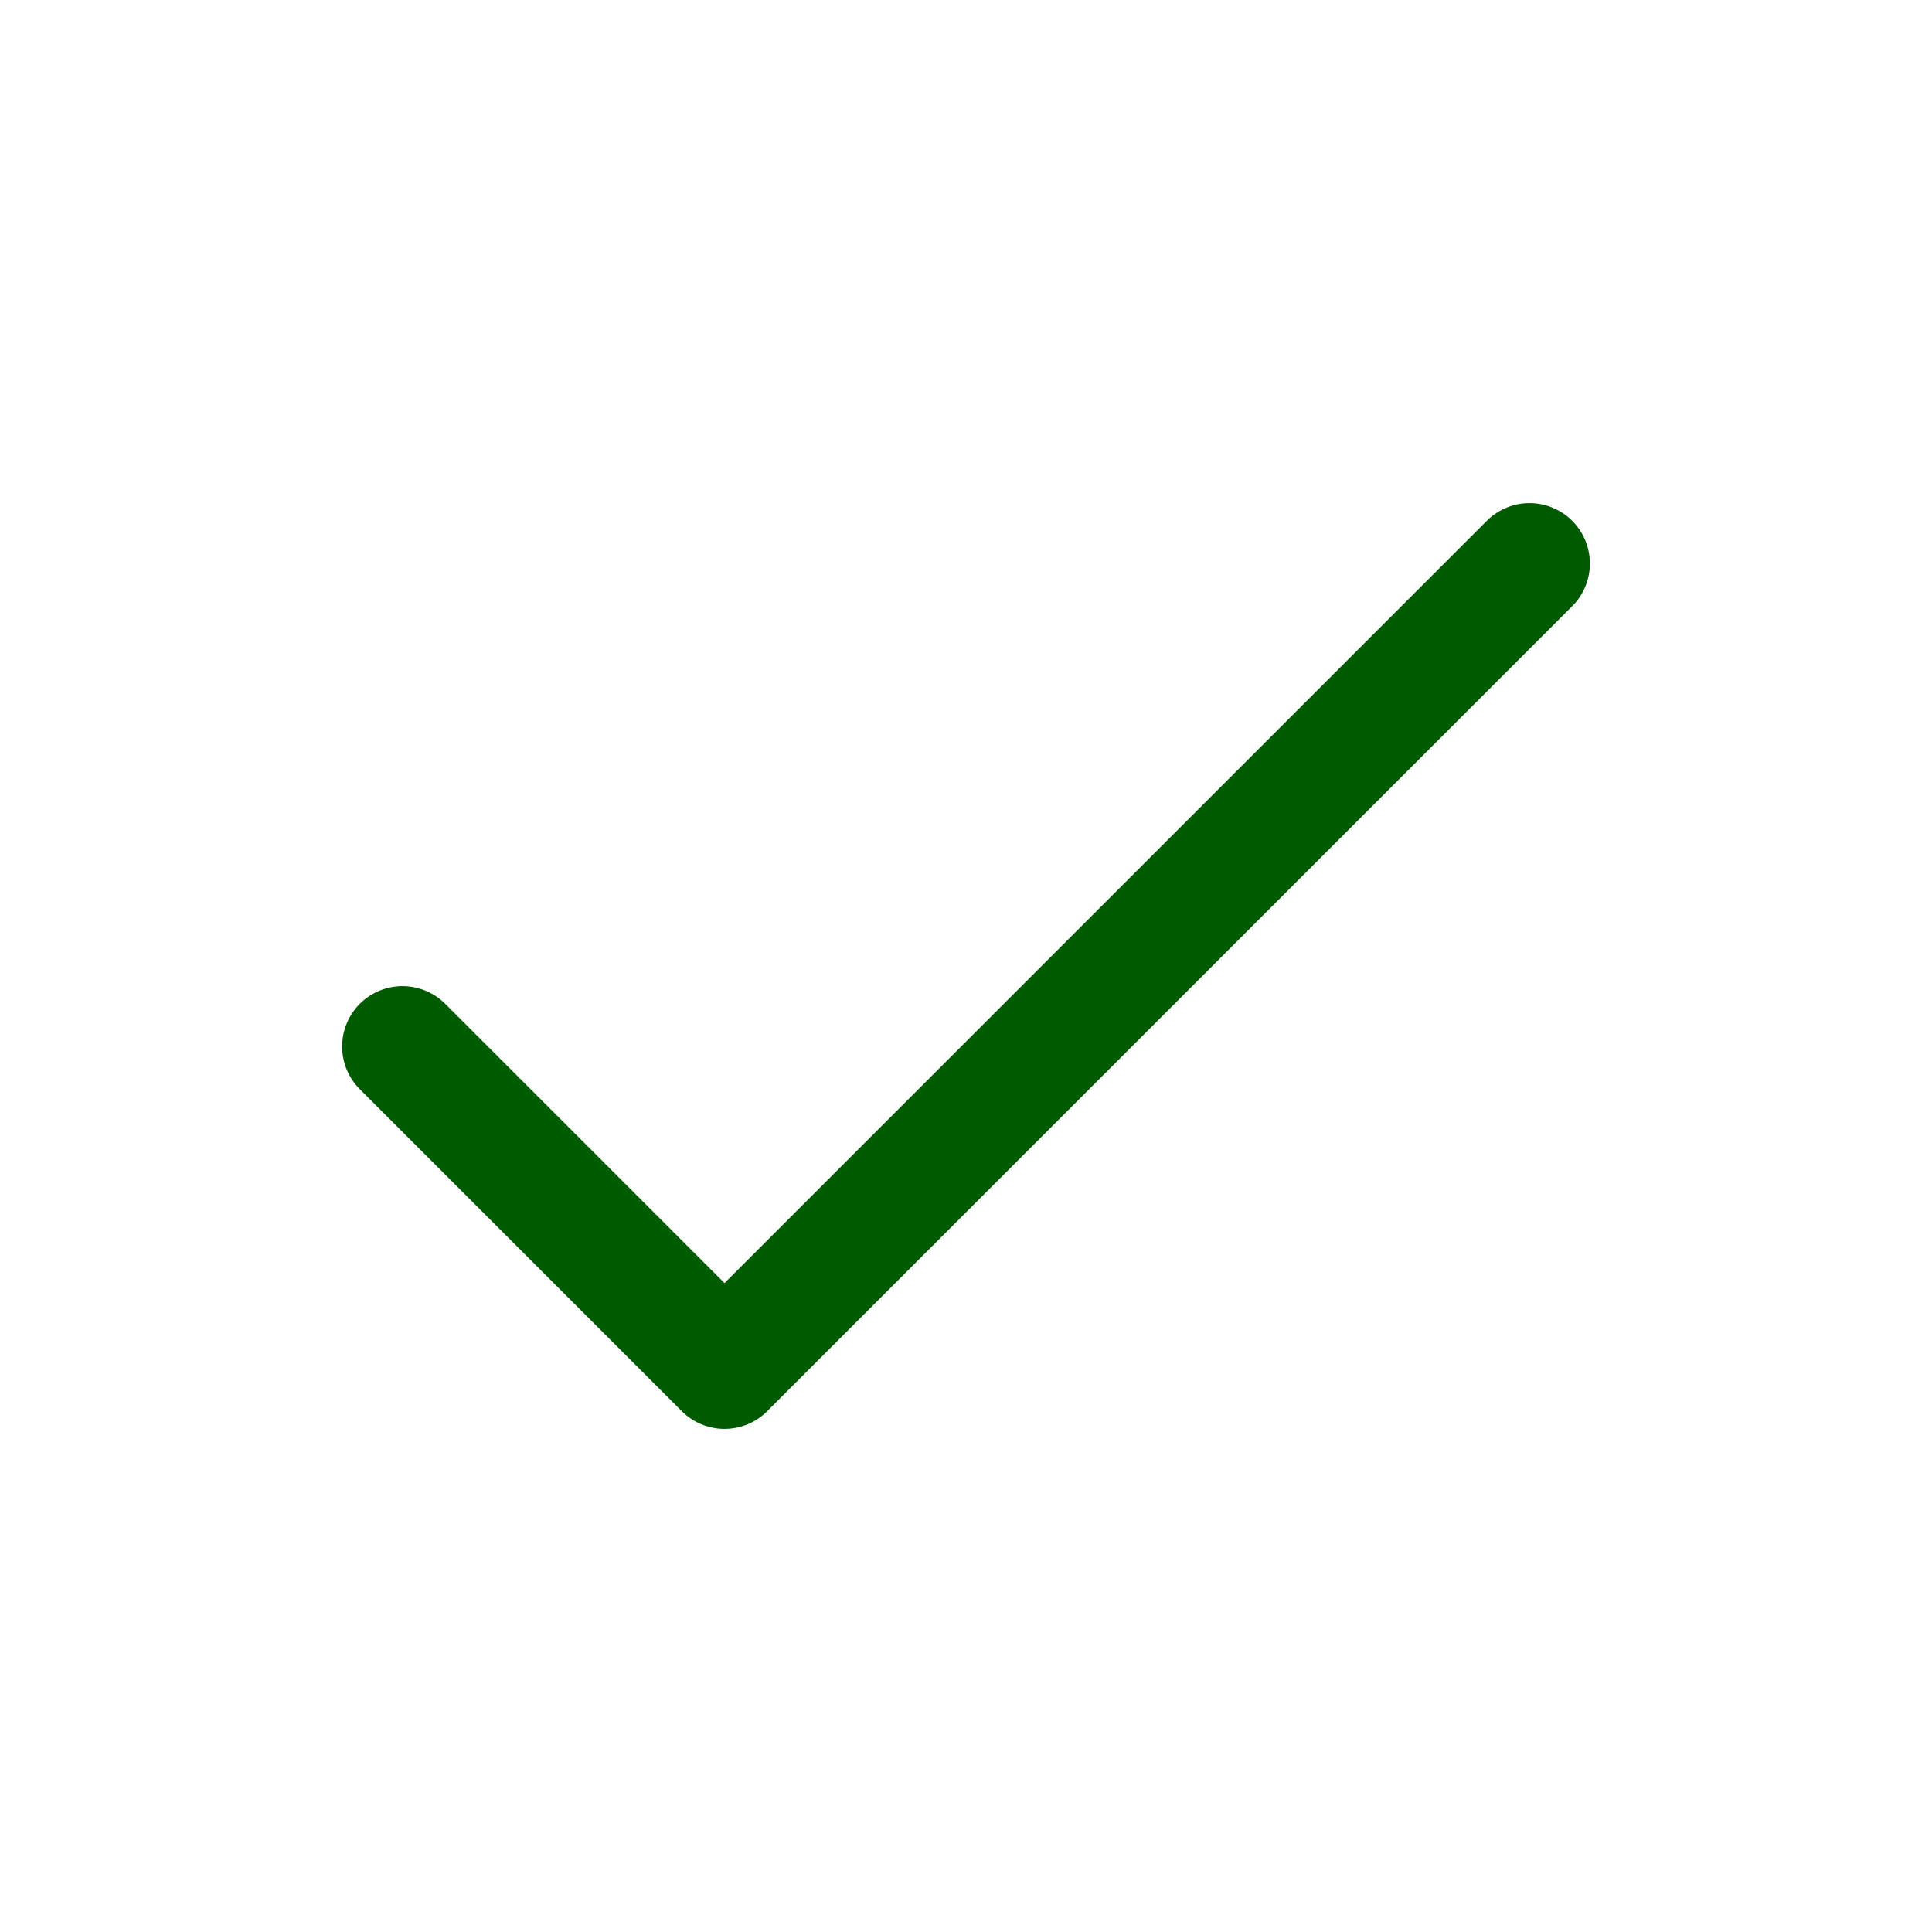
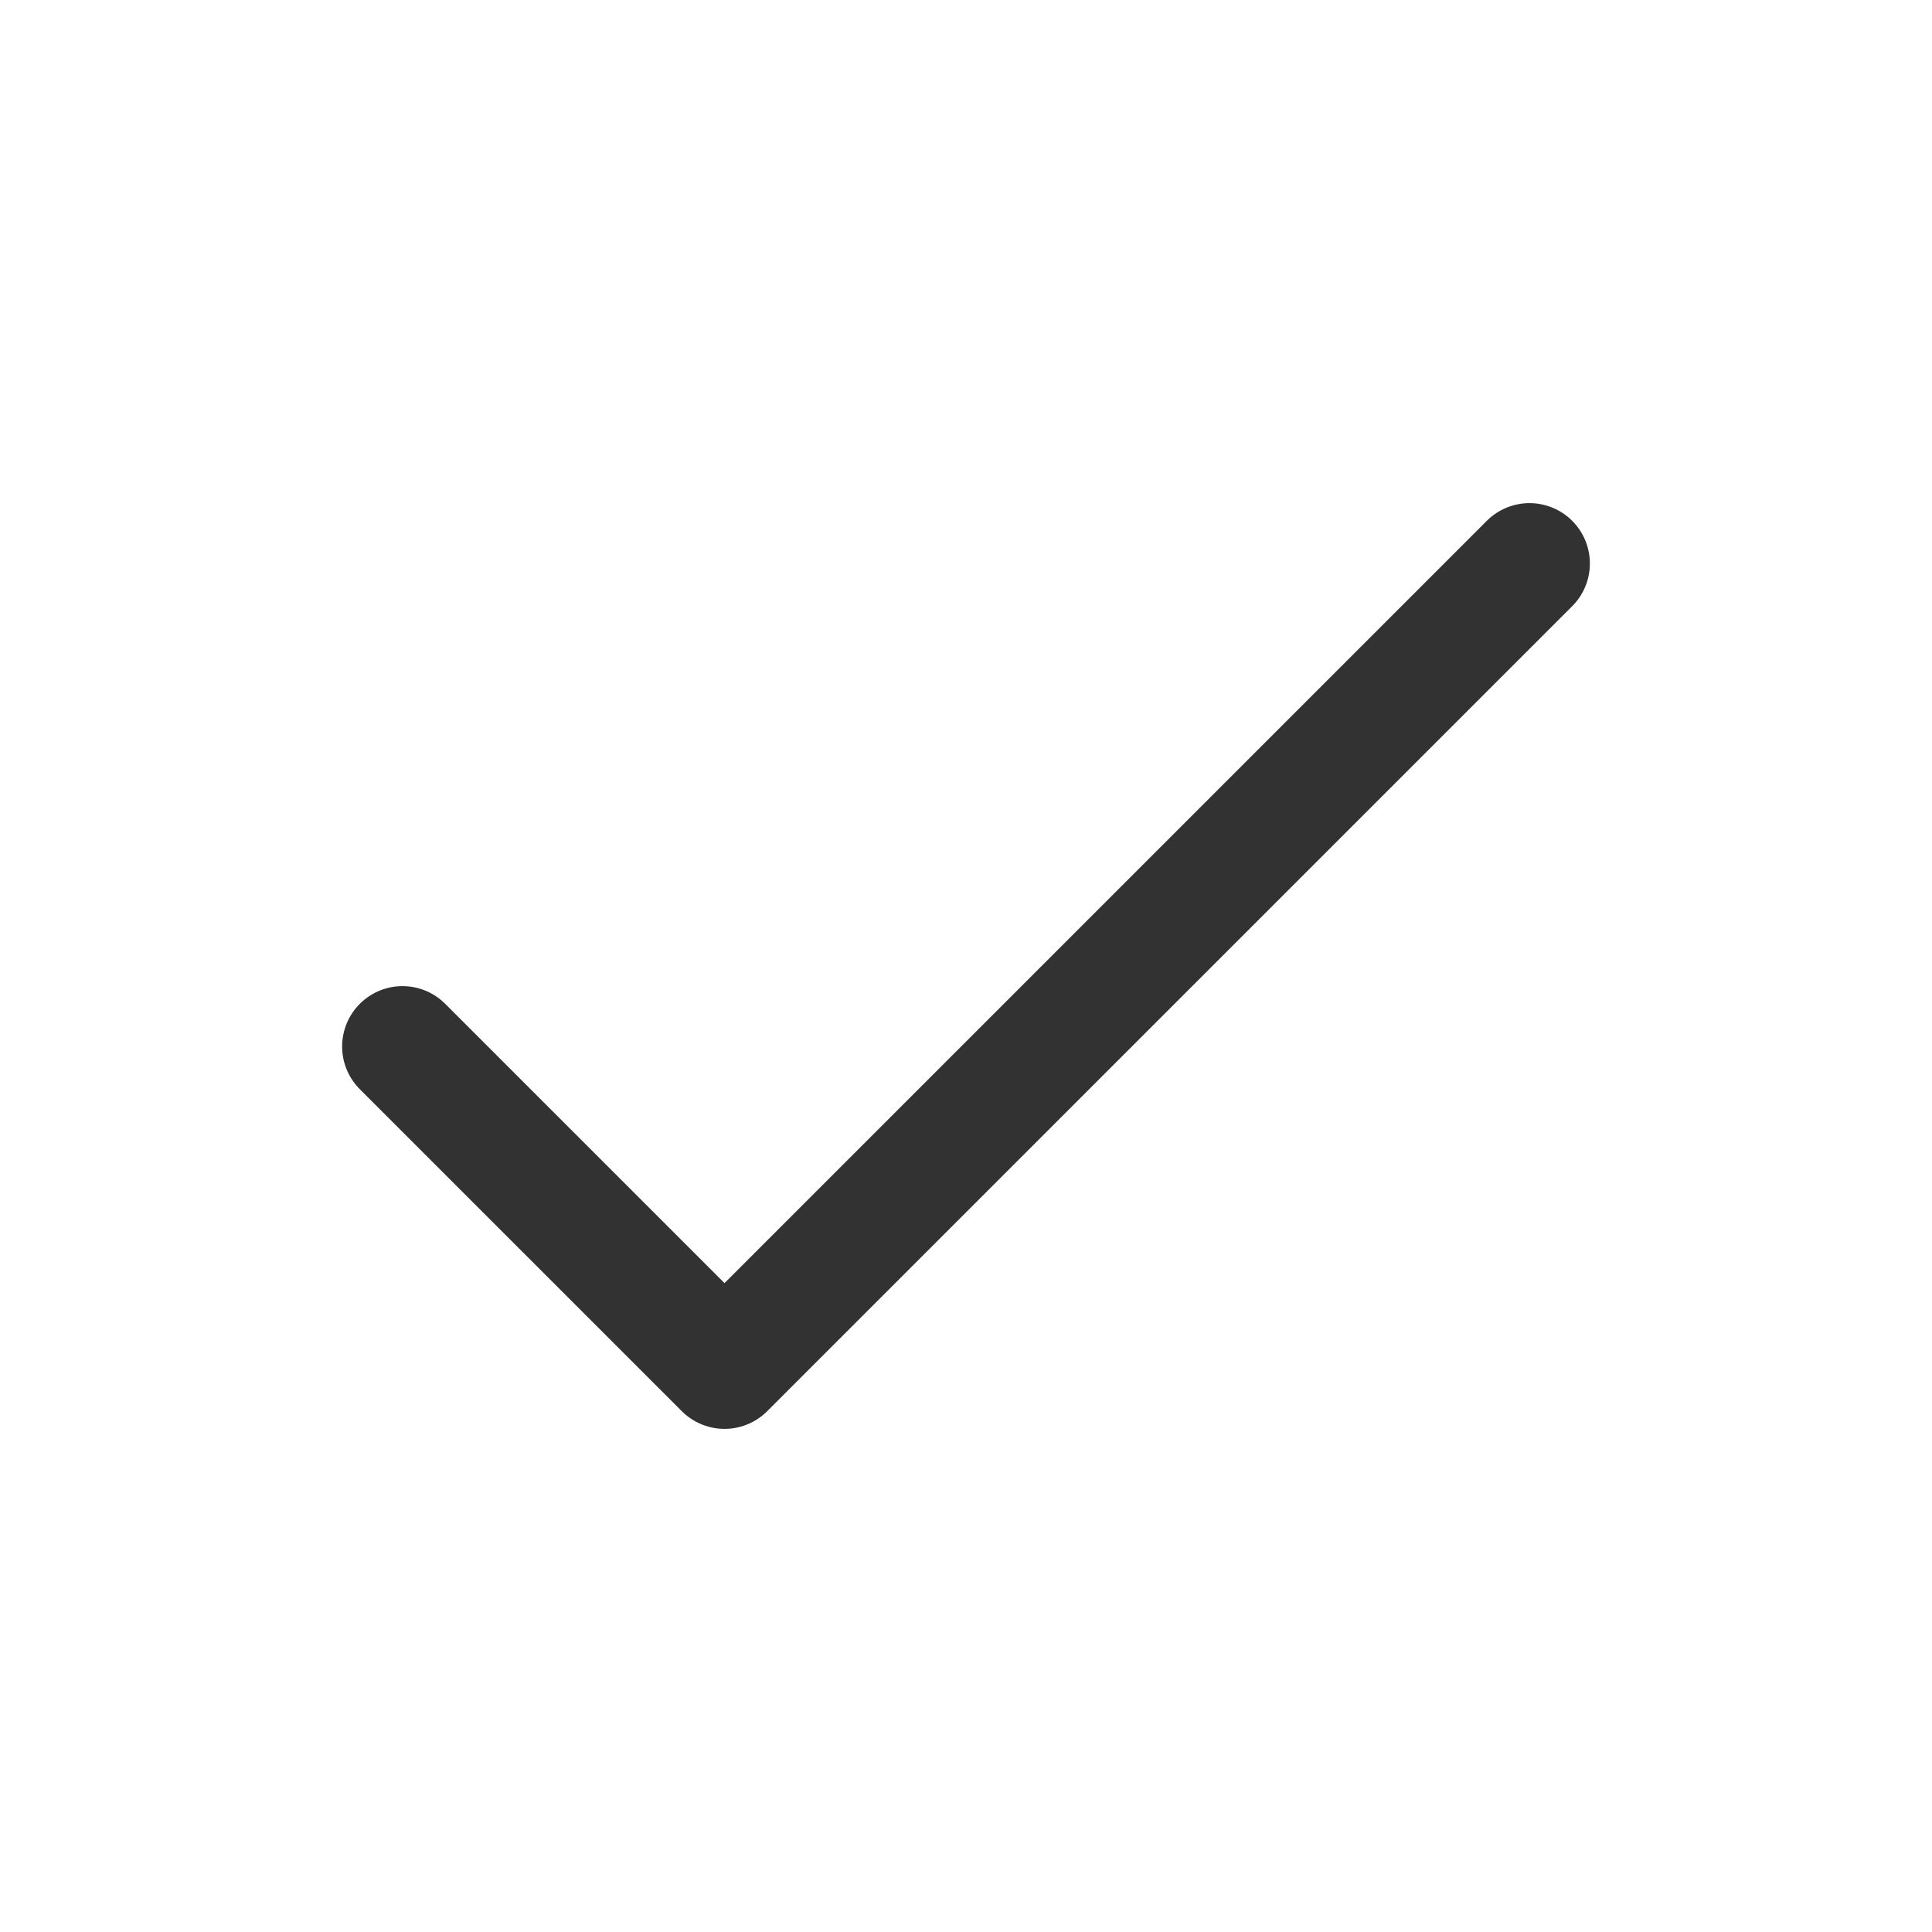
- <svg xmlns="http://www.w3.org/2000/svg" width="24px" height="24px" stroke-width="1.5" viewBox="0 0 24 24" fill="none" color="#005a00">
-   <path d="M5 13l4 4L19 7" stroke="#005a00" stroke-width="1.5" stroke-linecap="round" stroke-linejoin="round" />
+ <svg xmlns="http://www.w3.org/2000/svg" width="24px" height="24px" stroke-width="1.5" viewBox="0 0 24 24" fill="none" color="#323232">
+   <path d="M5 13l4 4L19 7" stroke="#323232" stroke-width="1.5" stroke-linecap="round" stroke-linejoin="round" />
</svg>
